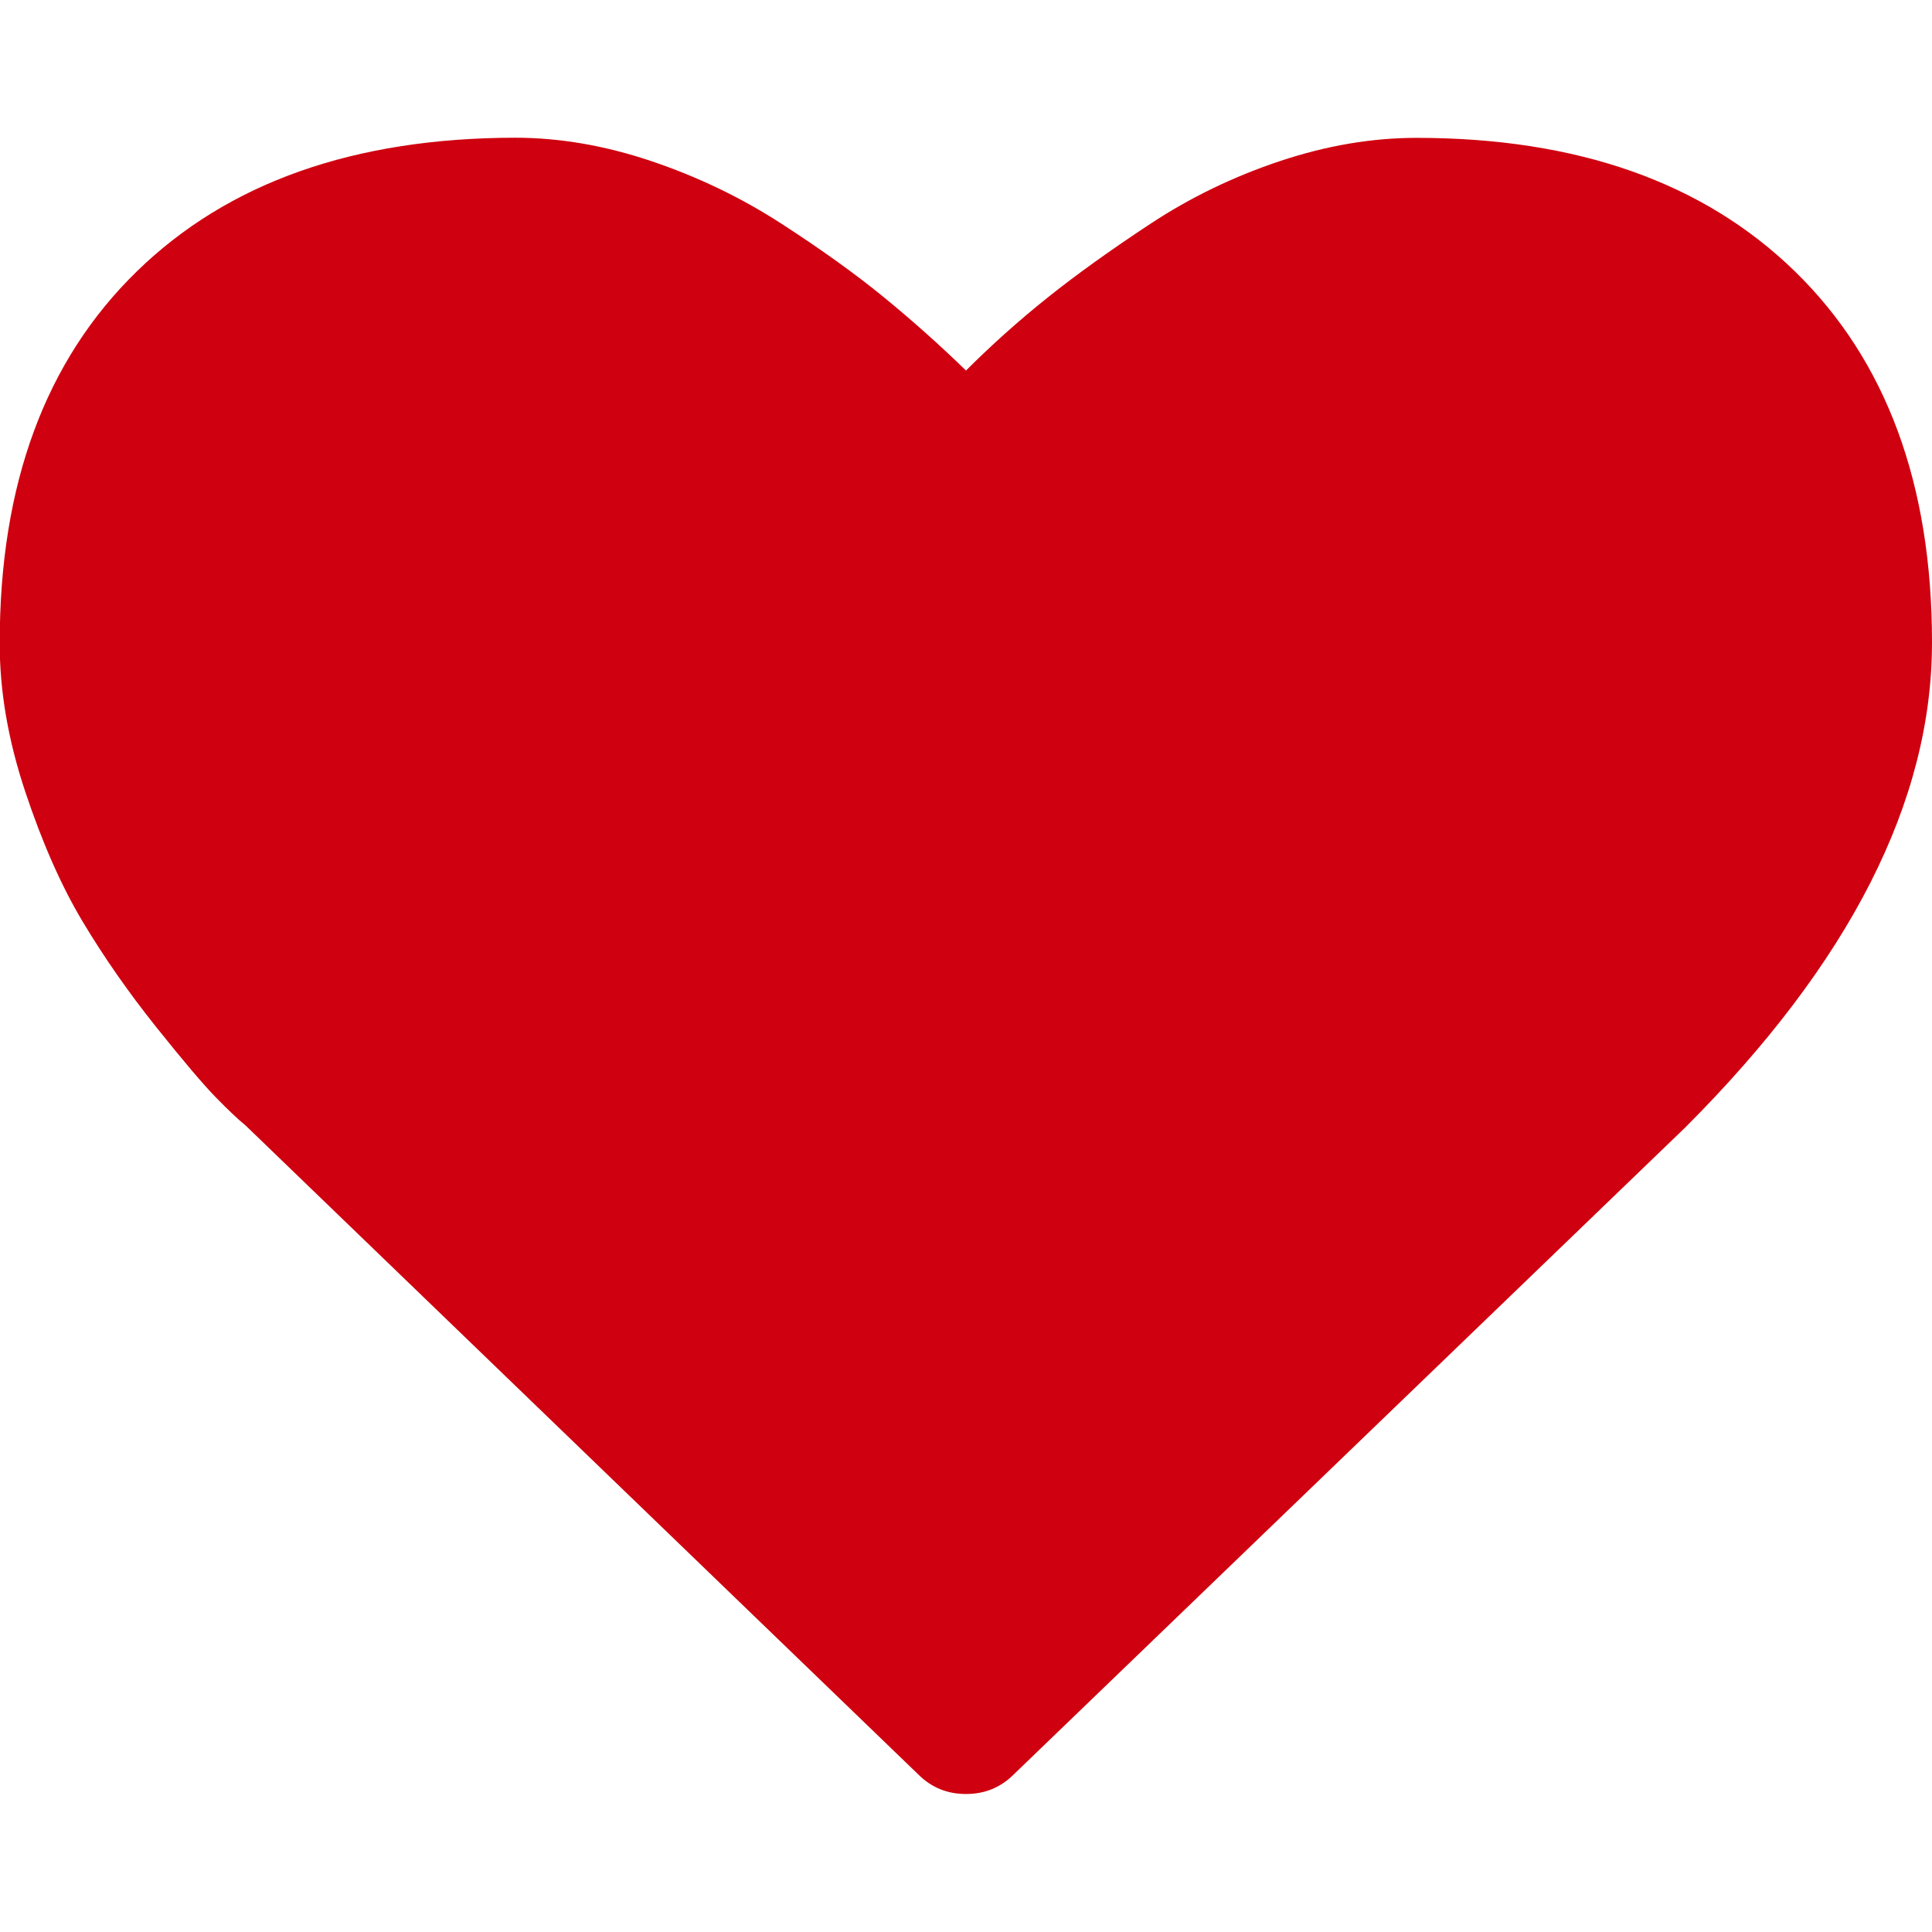
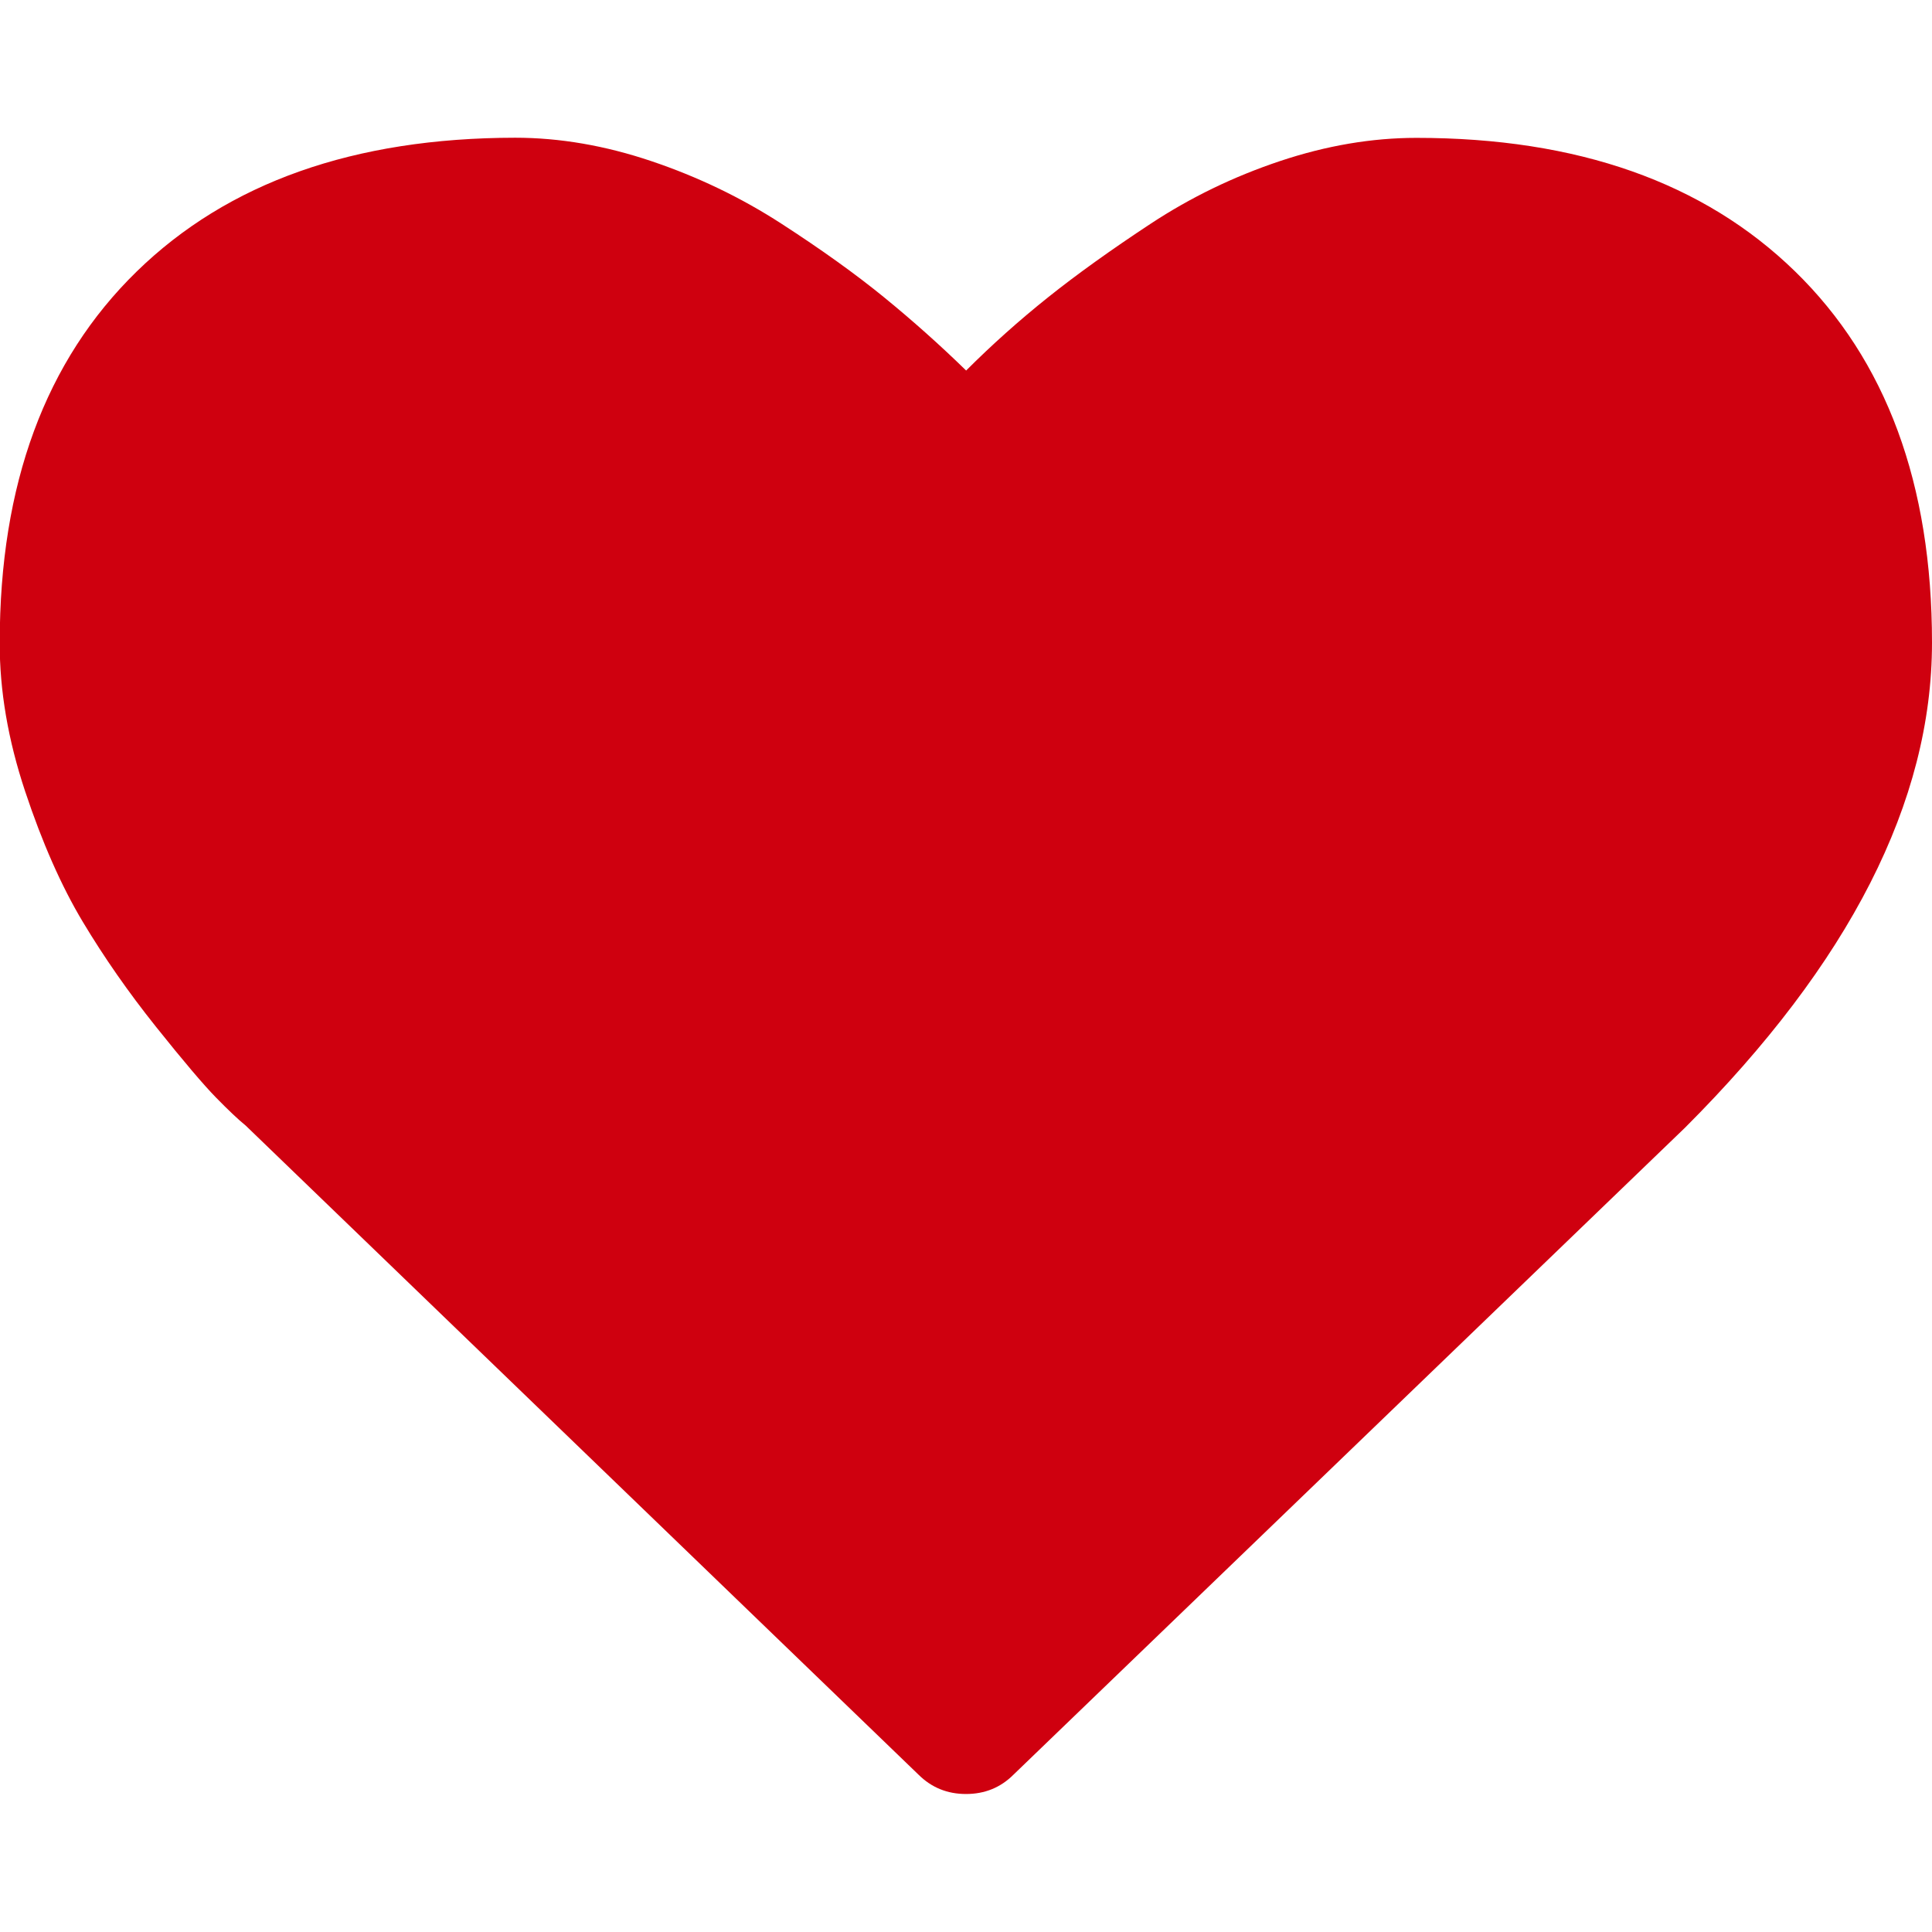
<svg xmlns="http://www.w3.org/2000/svg" viewBox="0 0 14 14">
-   <path fill="#cf000f" d="M7 13q-.203 0-.344-.14L1.78 8.156q-.078-.063-.215-.203T1.13 7.44.6 6.68t-.418-.946-.184-1.078q0-1.72.992-2.688t2.743-.97q.484 0 .988.17t.94.452.745.535.594.53q.28-.28.593-.53t.746-.535.937-.453.988-.168q1.75 0 2.743.968T14 4.656q0 1.727-1.79 3.516L7.344 12.86Q7.203 13 7 13z" />
+   <path fill="#cf000f" d="M7 13q-.203 0-.344-.14L1.78 8.156q-.078-.063-.215-.203T1.13 7.44.6 6.68t-.418-.946-.184-1.078q0-1.72.992-2.688t2.743-.97q.484 0 .988.17t.94.452.746.535.594.53q.28-.28.593-.53t.746-.535.936-.453.988-.168q1.75 0 2.743.967T14 4.657q0 1.726-1.79 3.515L7.344 12.86Q7.204 13 7 13z" />
</svg>
